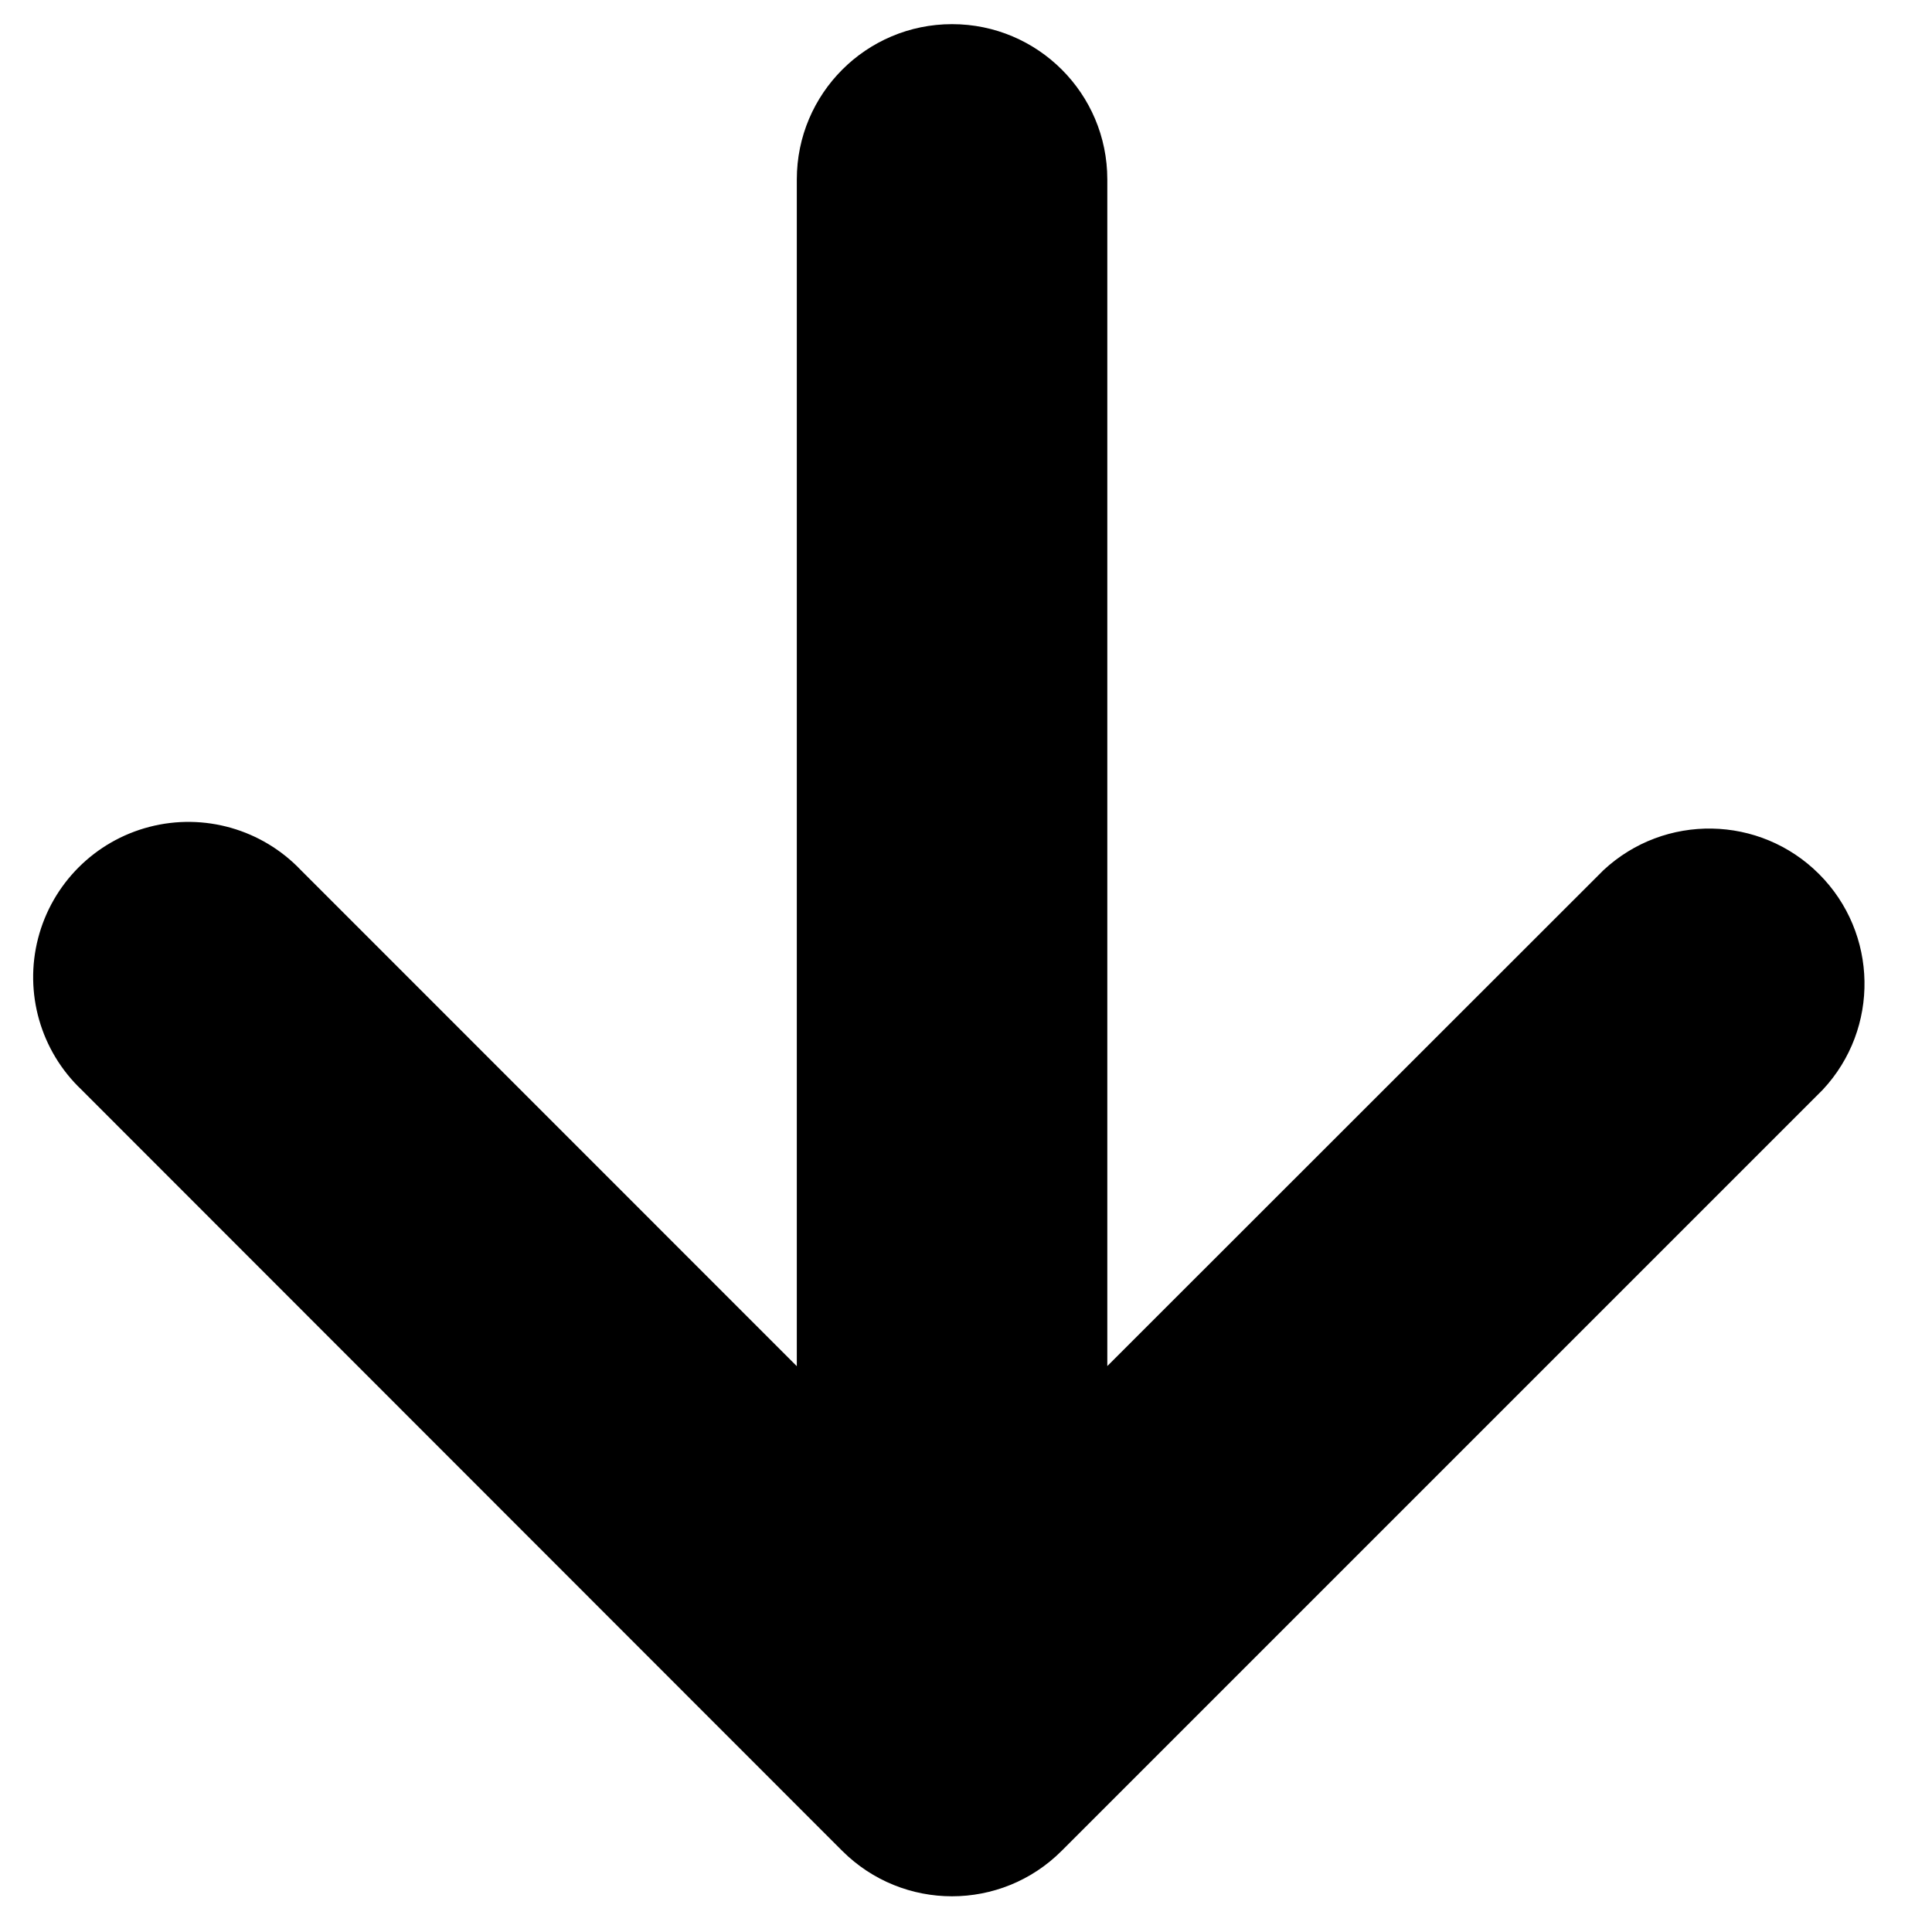
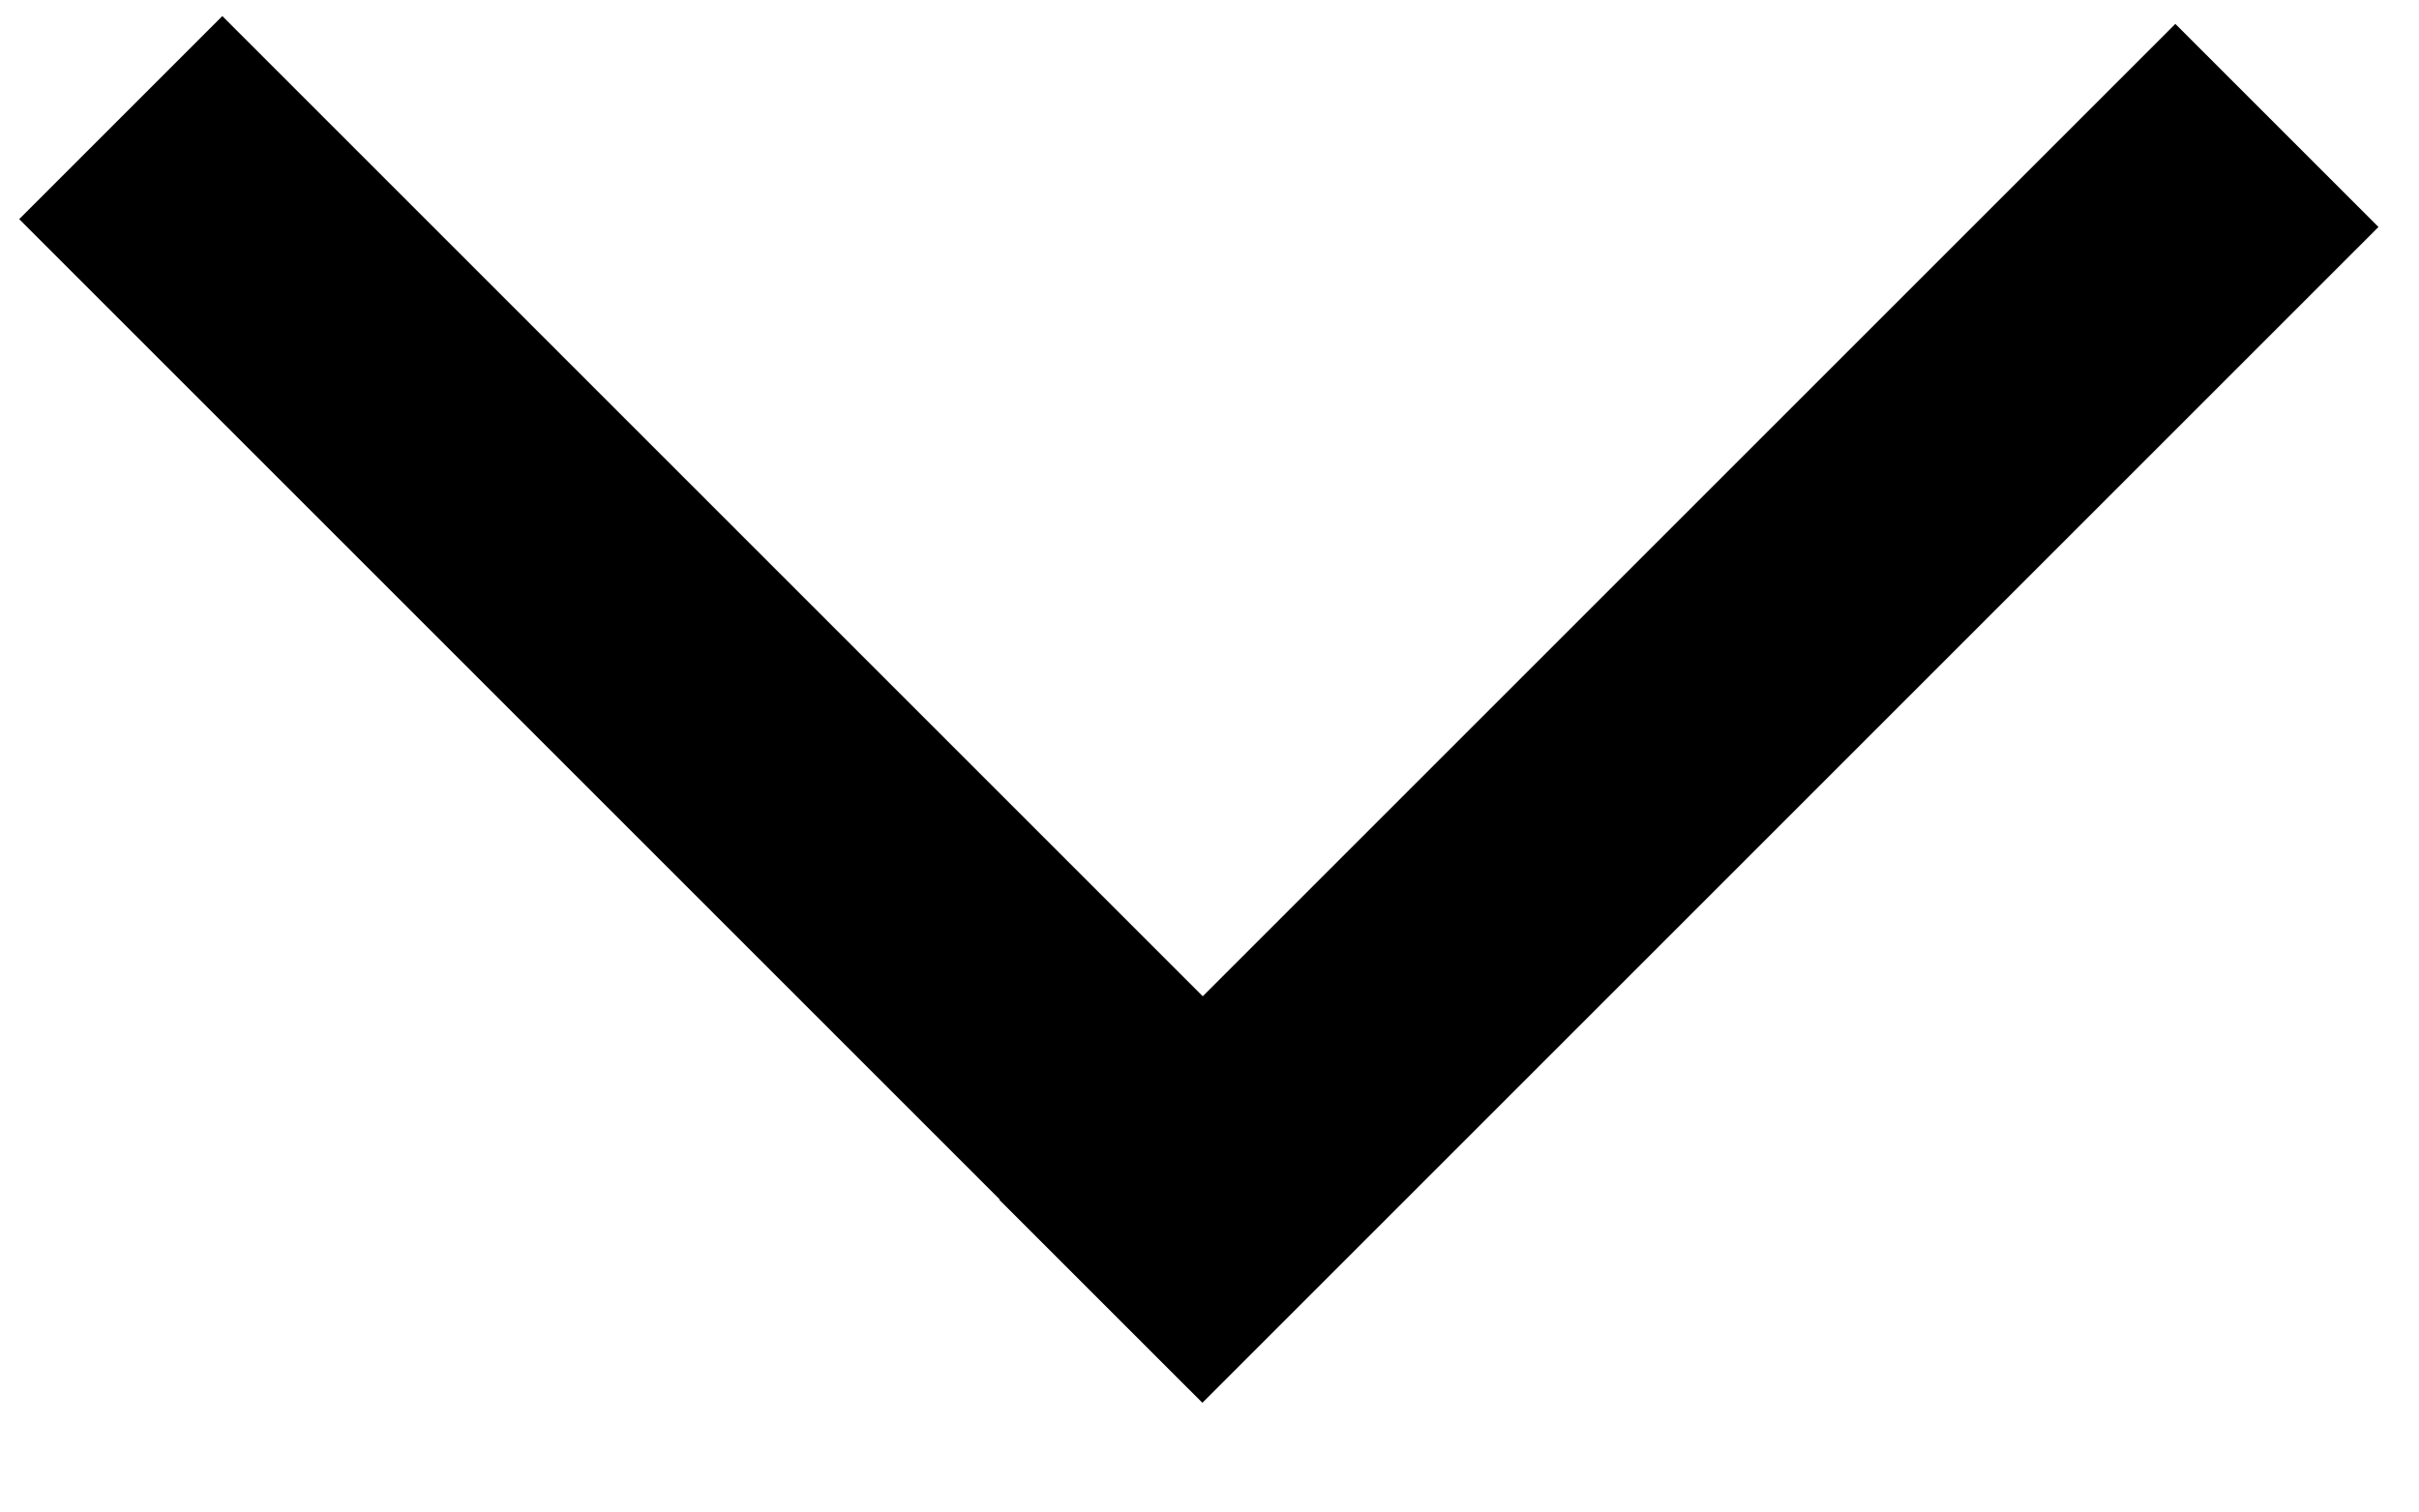
- <svg xmlns="http://www.w3.org/2000/svg" width="14" height="14" viewBox="0 0 14 14">
-   <path transform="matrix(1 0 0 -1 0 14)" d="M8.024 4.1v8.6a1.125 1.125 0 0 1-2.25 0V4.1L2.18 7.695A1.125 1.125 0 1 1 .59 6.104L6.103.588c.44-.439 1.151-.439 1.59 0l5.516 5.516a1.125 1.125 0 0 1-1.59 1.59L8.023 4.1z" />
+ <svg xmlns="http://www.w3.org/2000/svg" viewBox="0 0 16 10" fill="none">
+   <rect width="10.942" height="1.9" transform="matrix(0.707107 0.707107 0.707107 -0.707107 0.126953 1.44983)" fill="currentColor" />
+   <rect width="11.001" height="1.9" transform="matrix(0.707107 -0.707107 -0.707107 -0.707107 7.95312 9.28064)" fill="currentColor" />
</svg>
